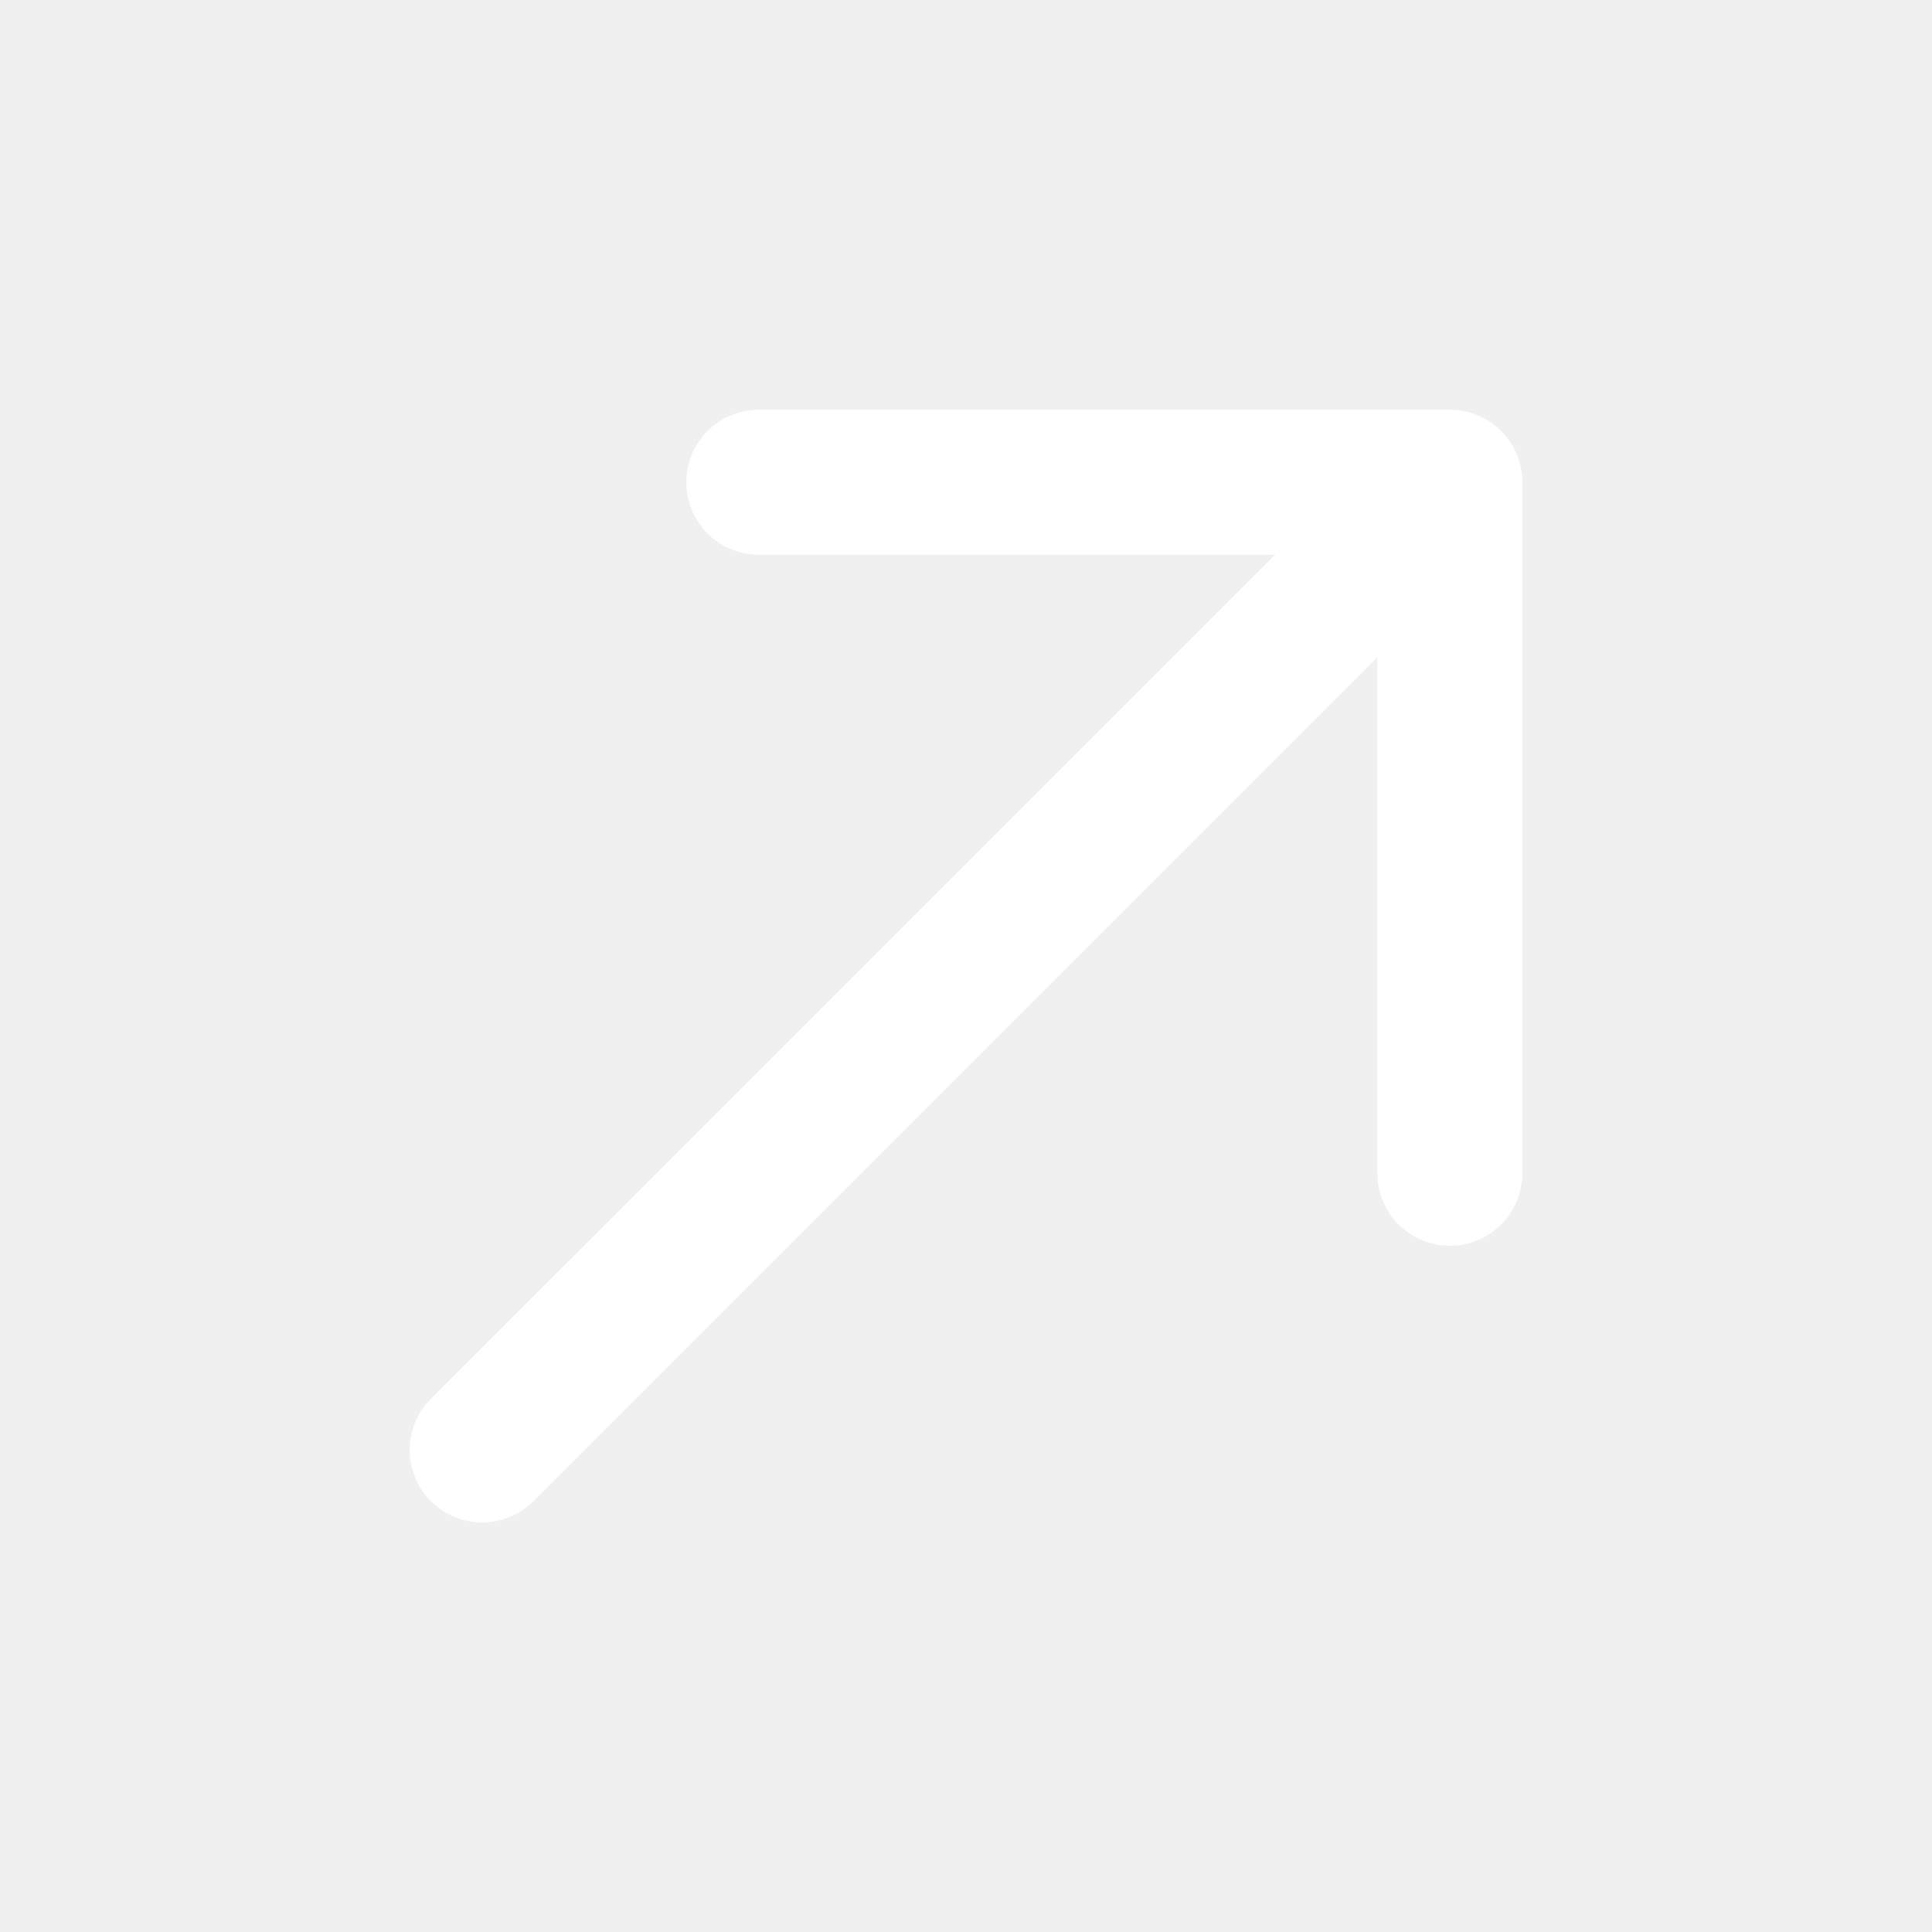
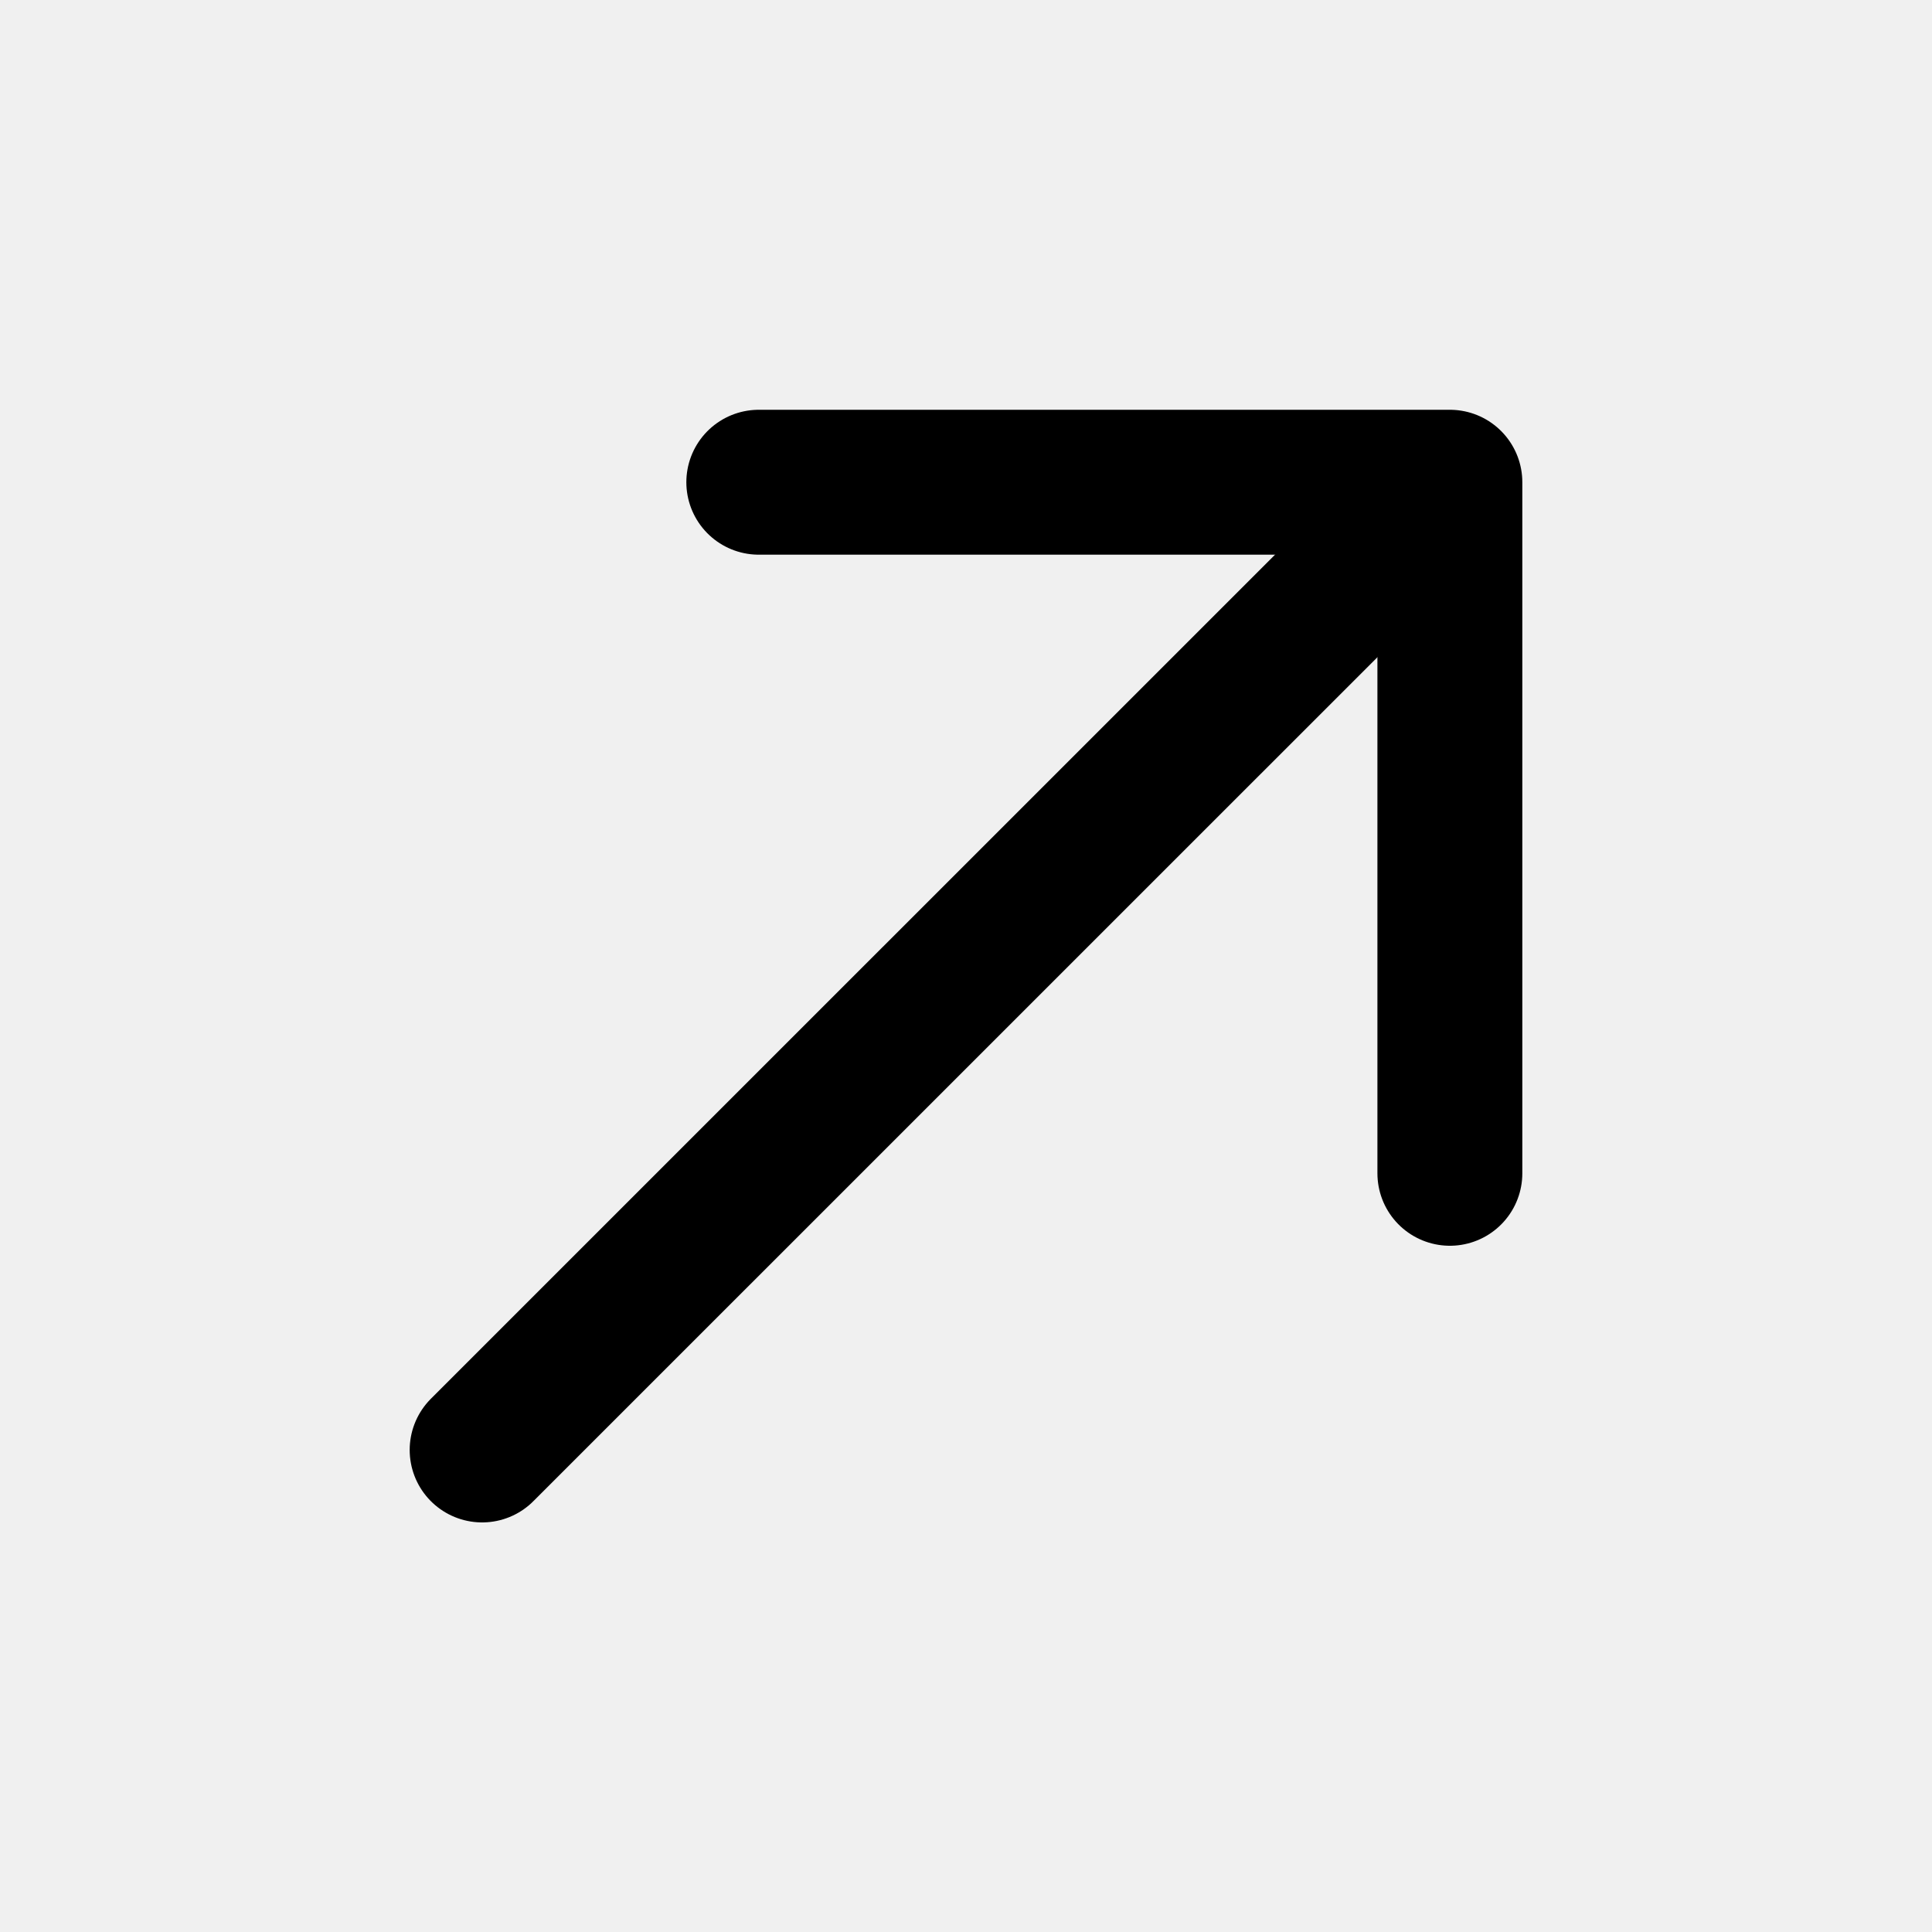
<svg xmlns="http://www.w3.org/2000/svg" width="20" height="20" viewBox="0 0 20 20" fill="none">
-   <path d="M7.855 4.992L15.009 4.992L15.009 12.146" stroke="white" stroke-width="1.5" stroke-miterlimit="10" stroke-linecap="round" stroke-linejoin="round" />
-   <path d="M4.991 15.01L14.909 5.093" stroke="white" stroke-width="1.5" stroke-miterlimit="10" stroke-linecap="round" stroke-linejoin="round" />
+   <path d="M7.855 4.992L15.009 4.992L15.009 12.146" stroke="currentColor" stroke-width="1.5" stroke-miterlimit="10" stroke-linecap="round" stroke-linejoin="round" />
+   <path d="M4.991 15.01L14.909 5.093" stroke="currentColor" stroke-width="1.5" stroke-miterlimit="10" stroke-linecap="round" stroke-linejoin="round" />
</svg>
